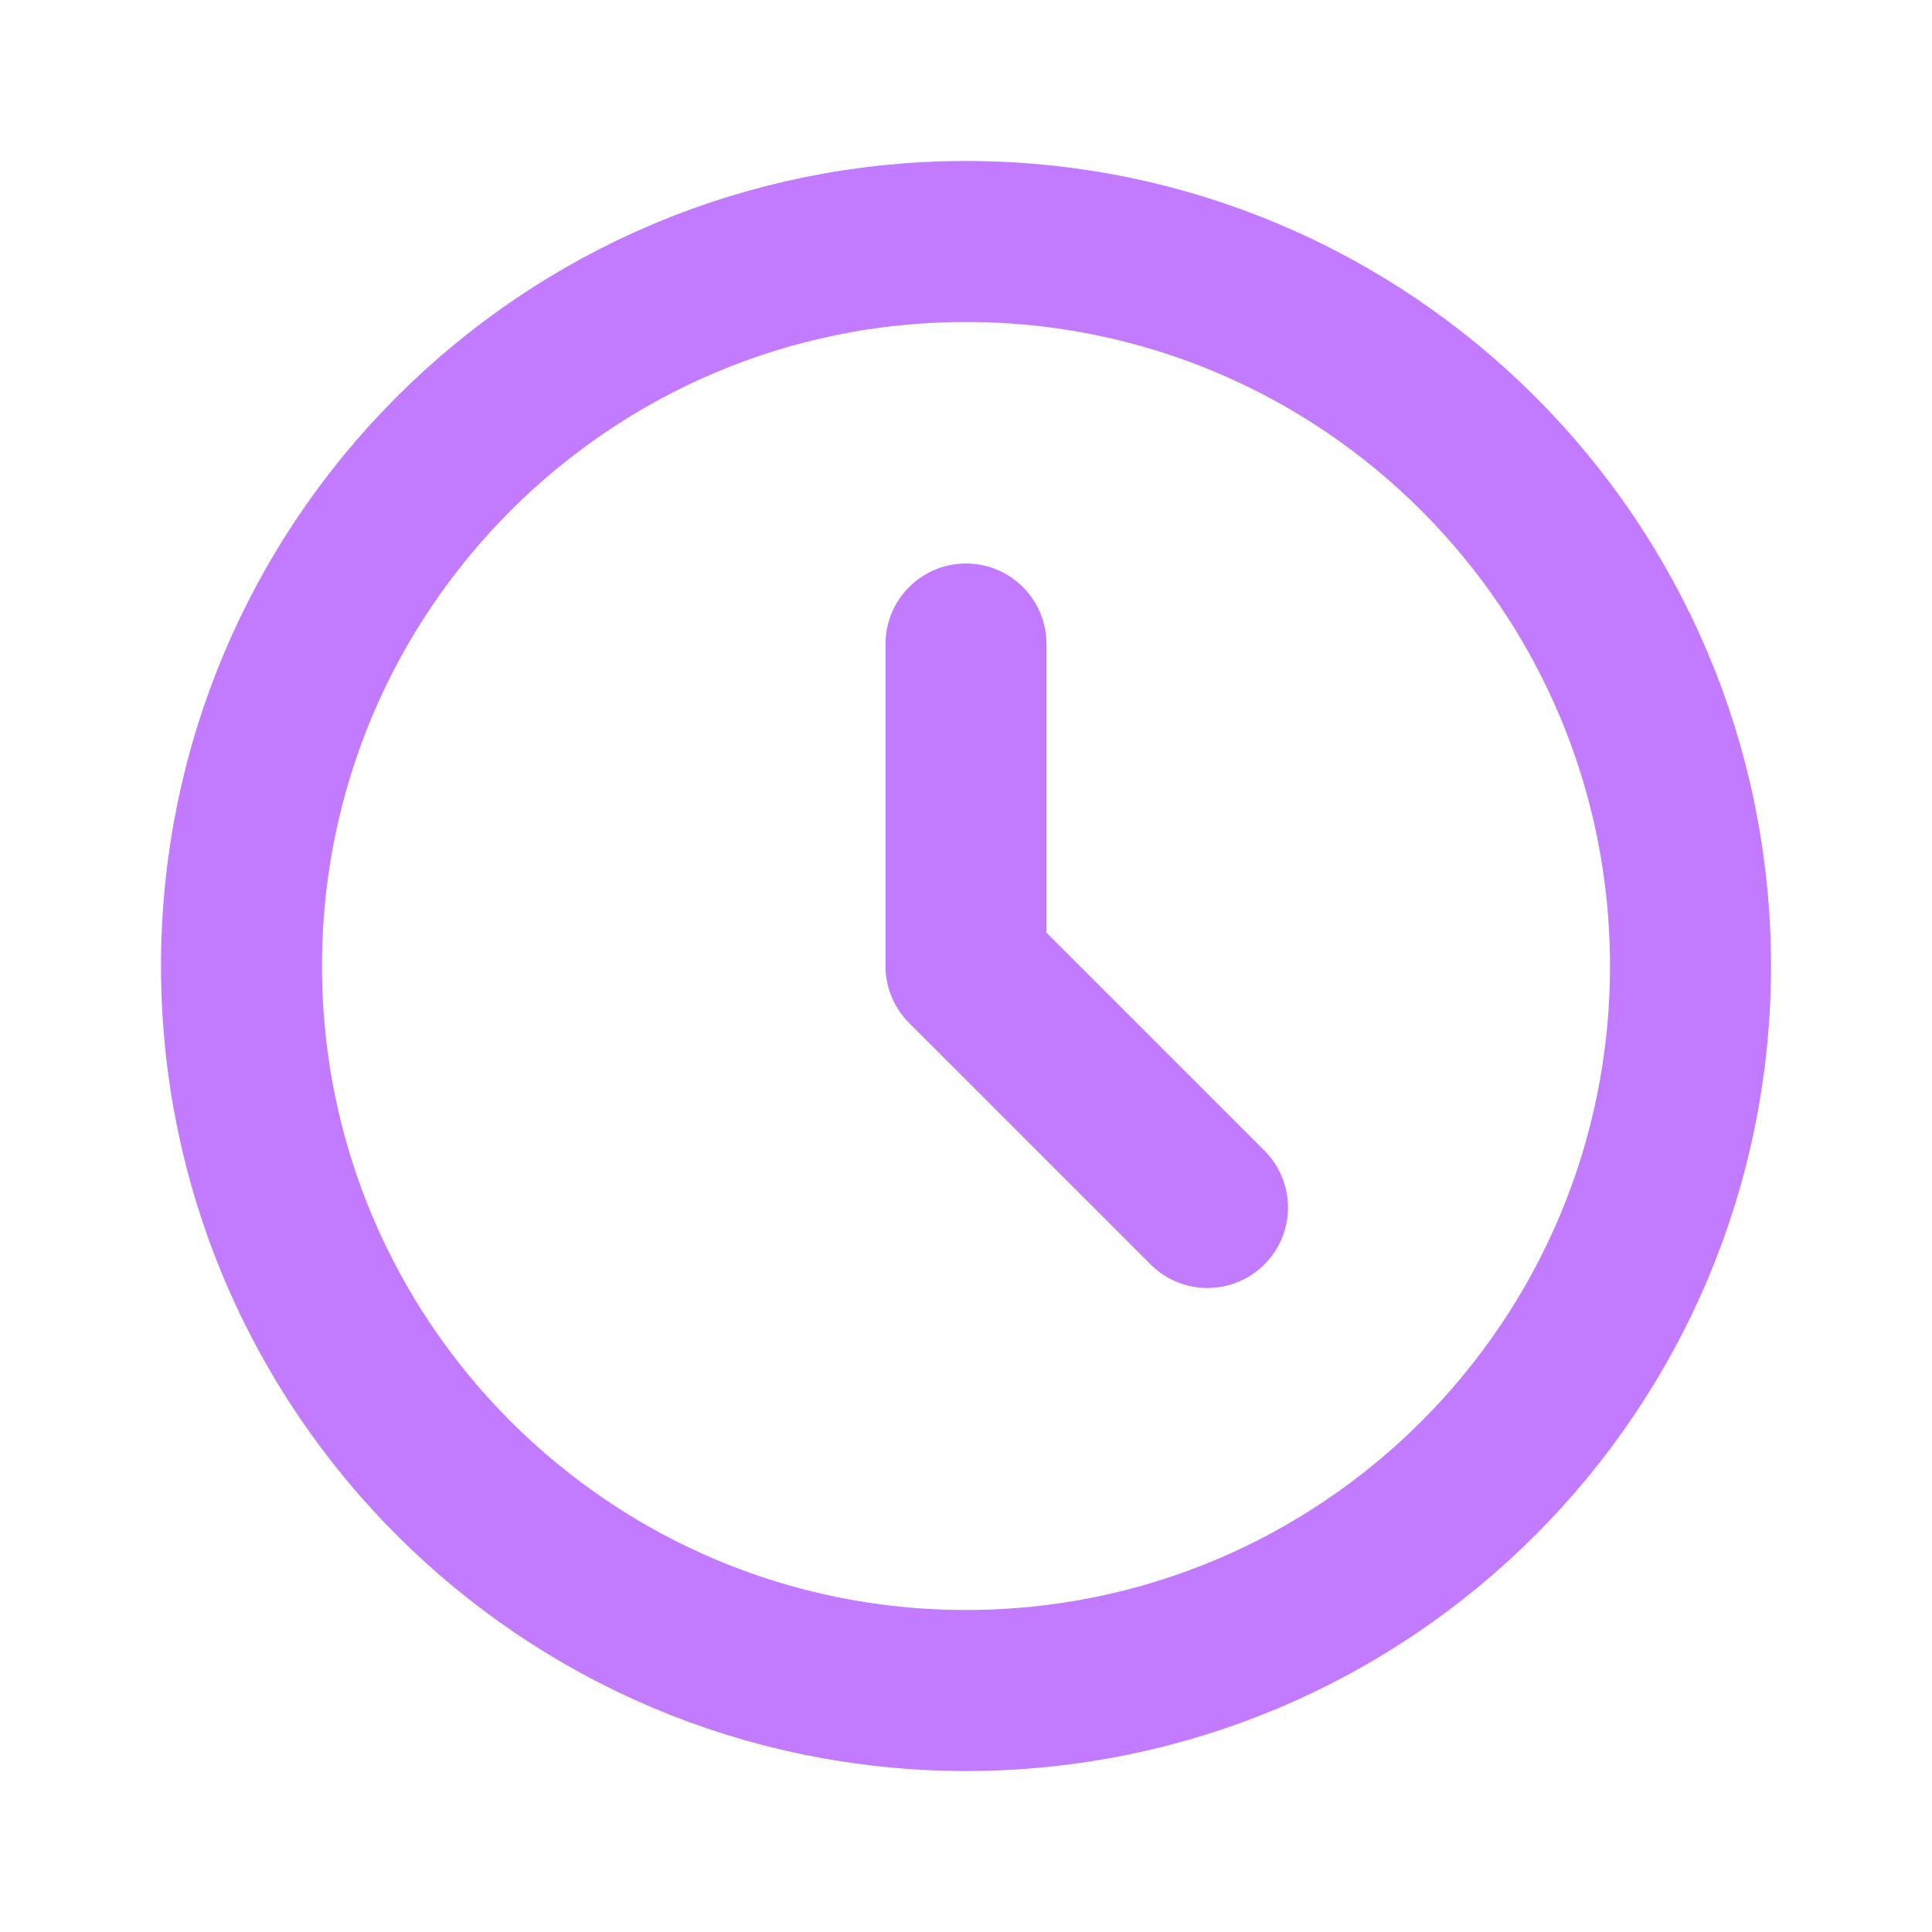
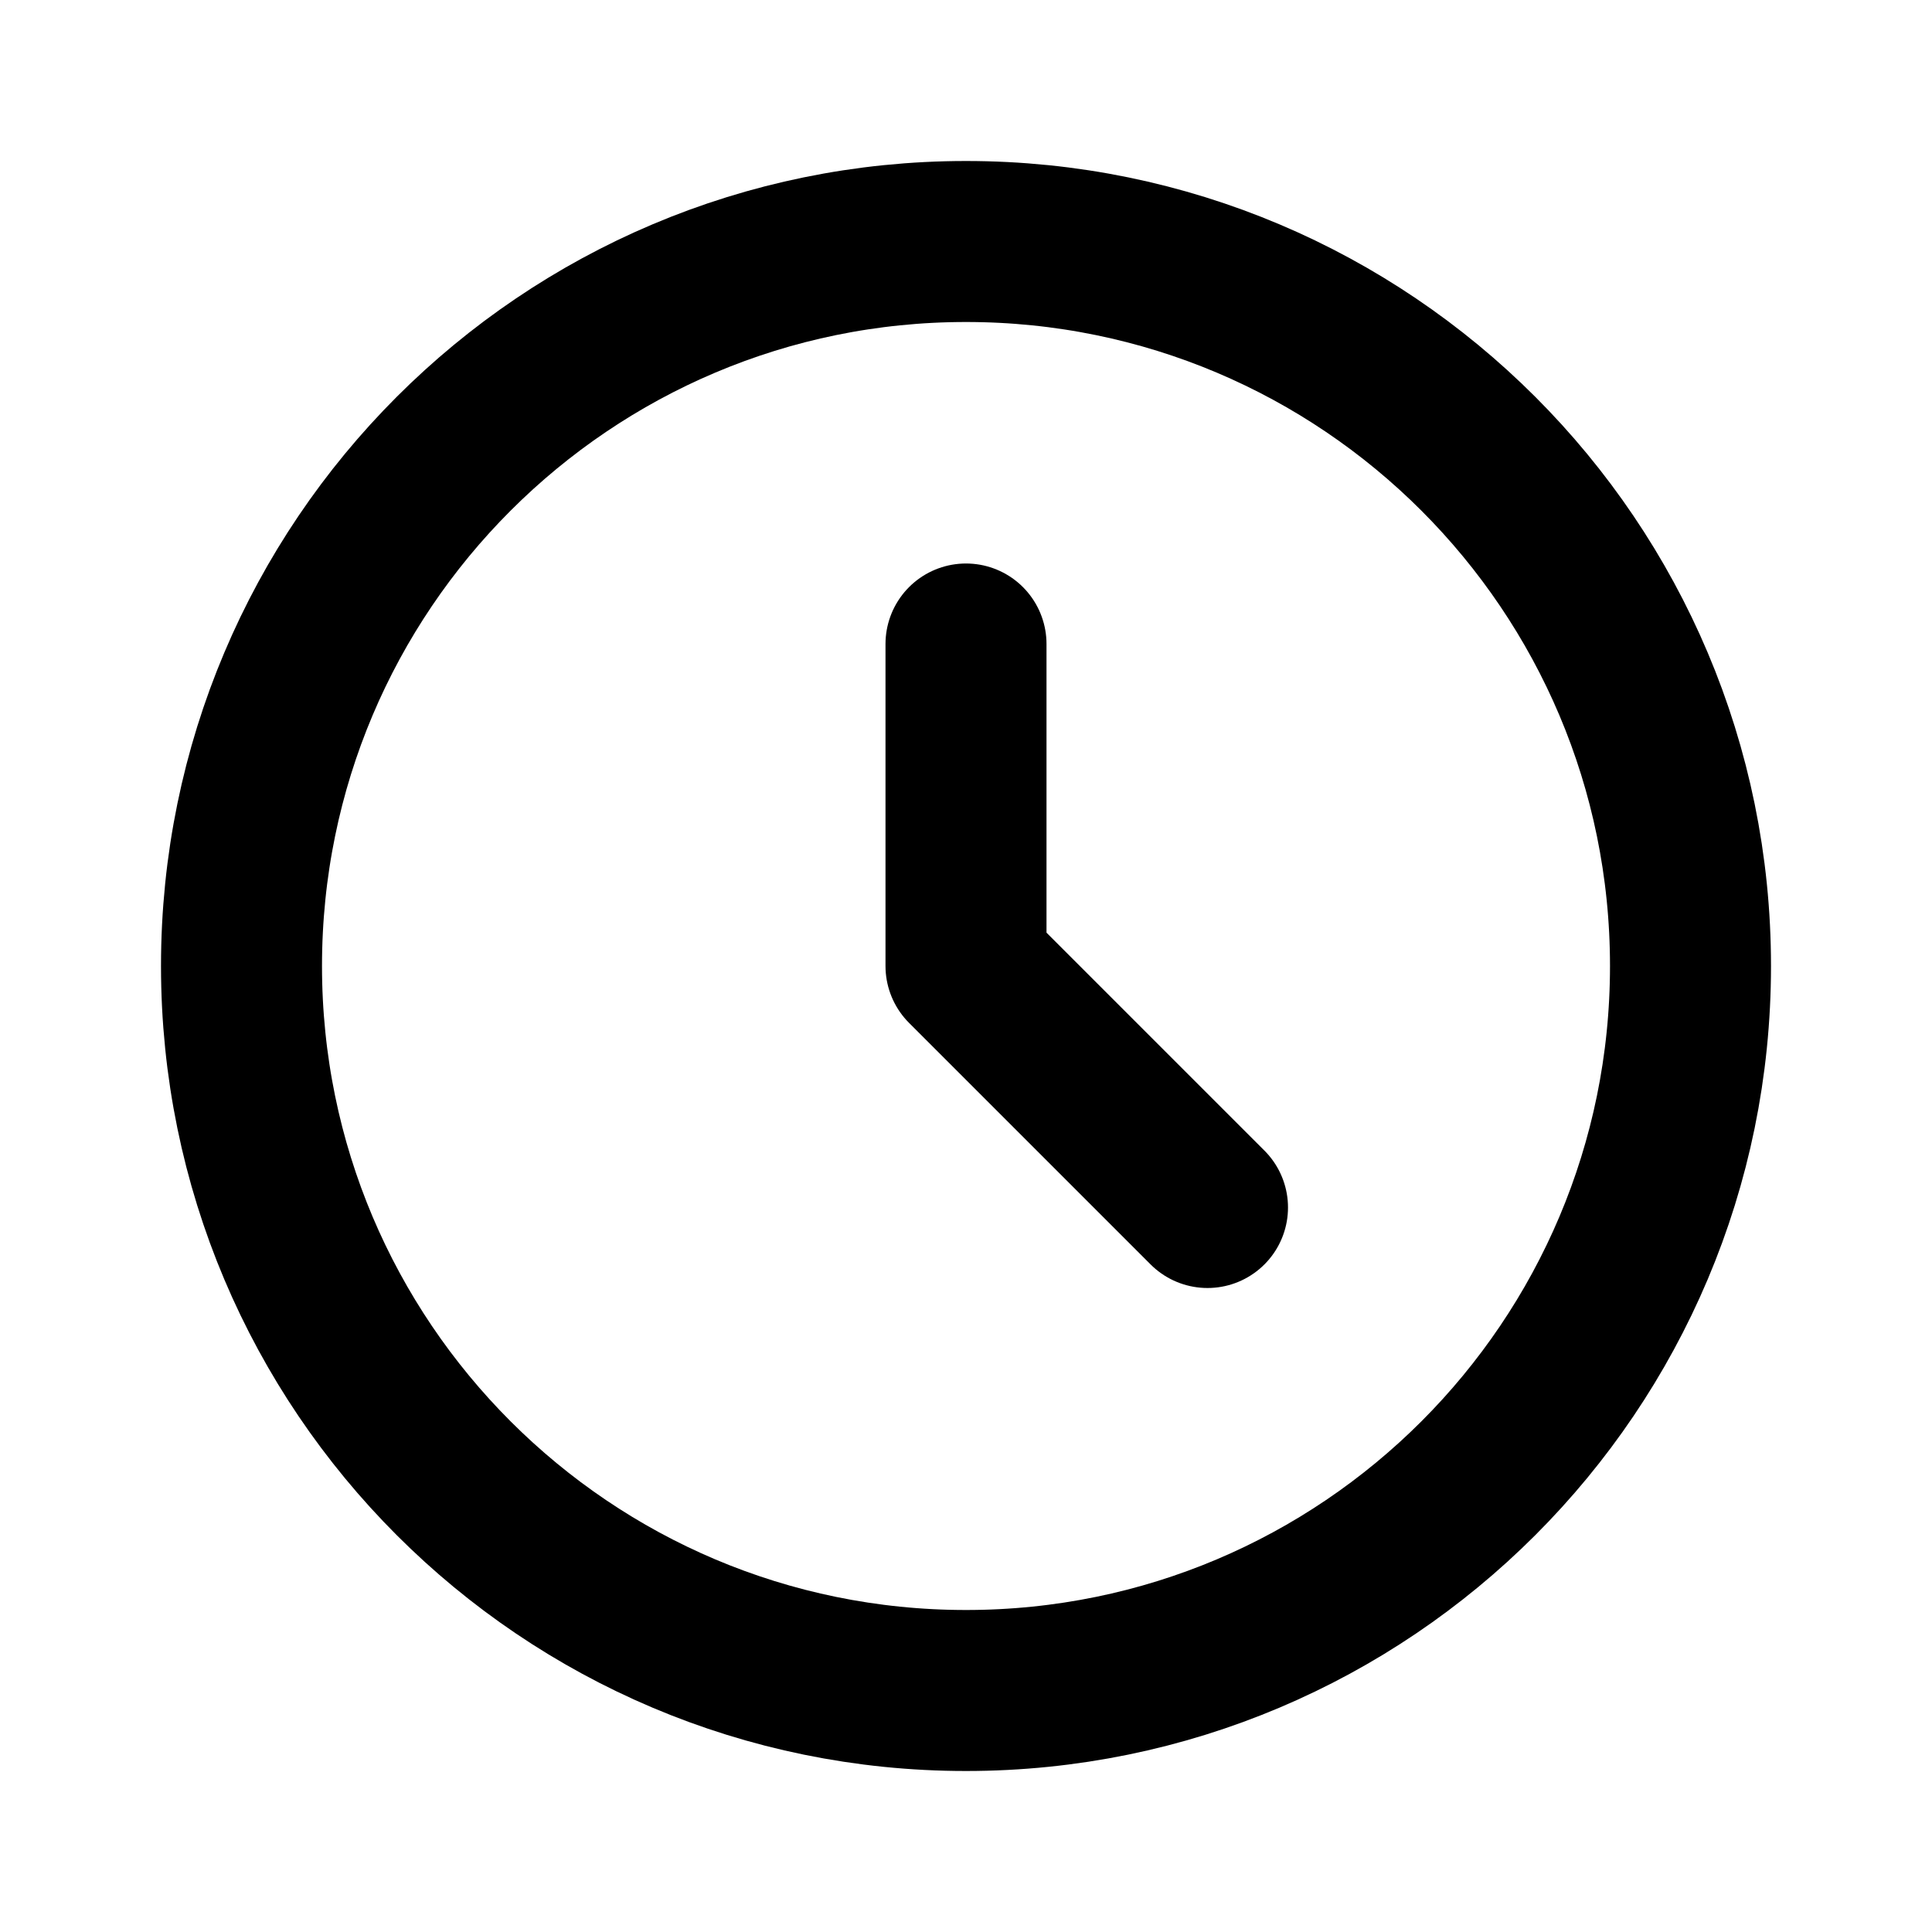
- <svg xmlns="http://www.w3.org/2000/svg" fill="none" stroke="#c27aff" viewBox="0 0 24 24">
+ <svg xmlns="http://www.w3.org/2000/svg" fill="none" stroke="currentColor" viewBox="0 0 24 24">
  <path stroke-linecap="round" stroke-linejoin="round" stroke-width="2" d="M12 8v4l3 3m6-3a9 9 0 11-18 0 9 9 0 0118 0z" />
</svg>
